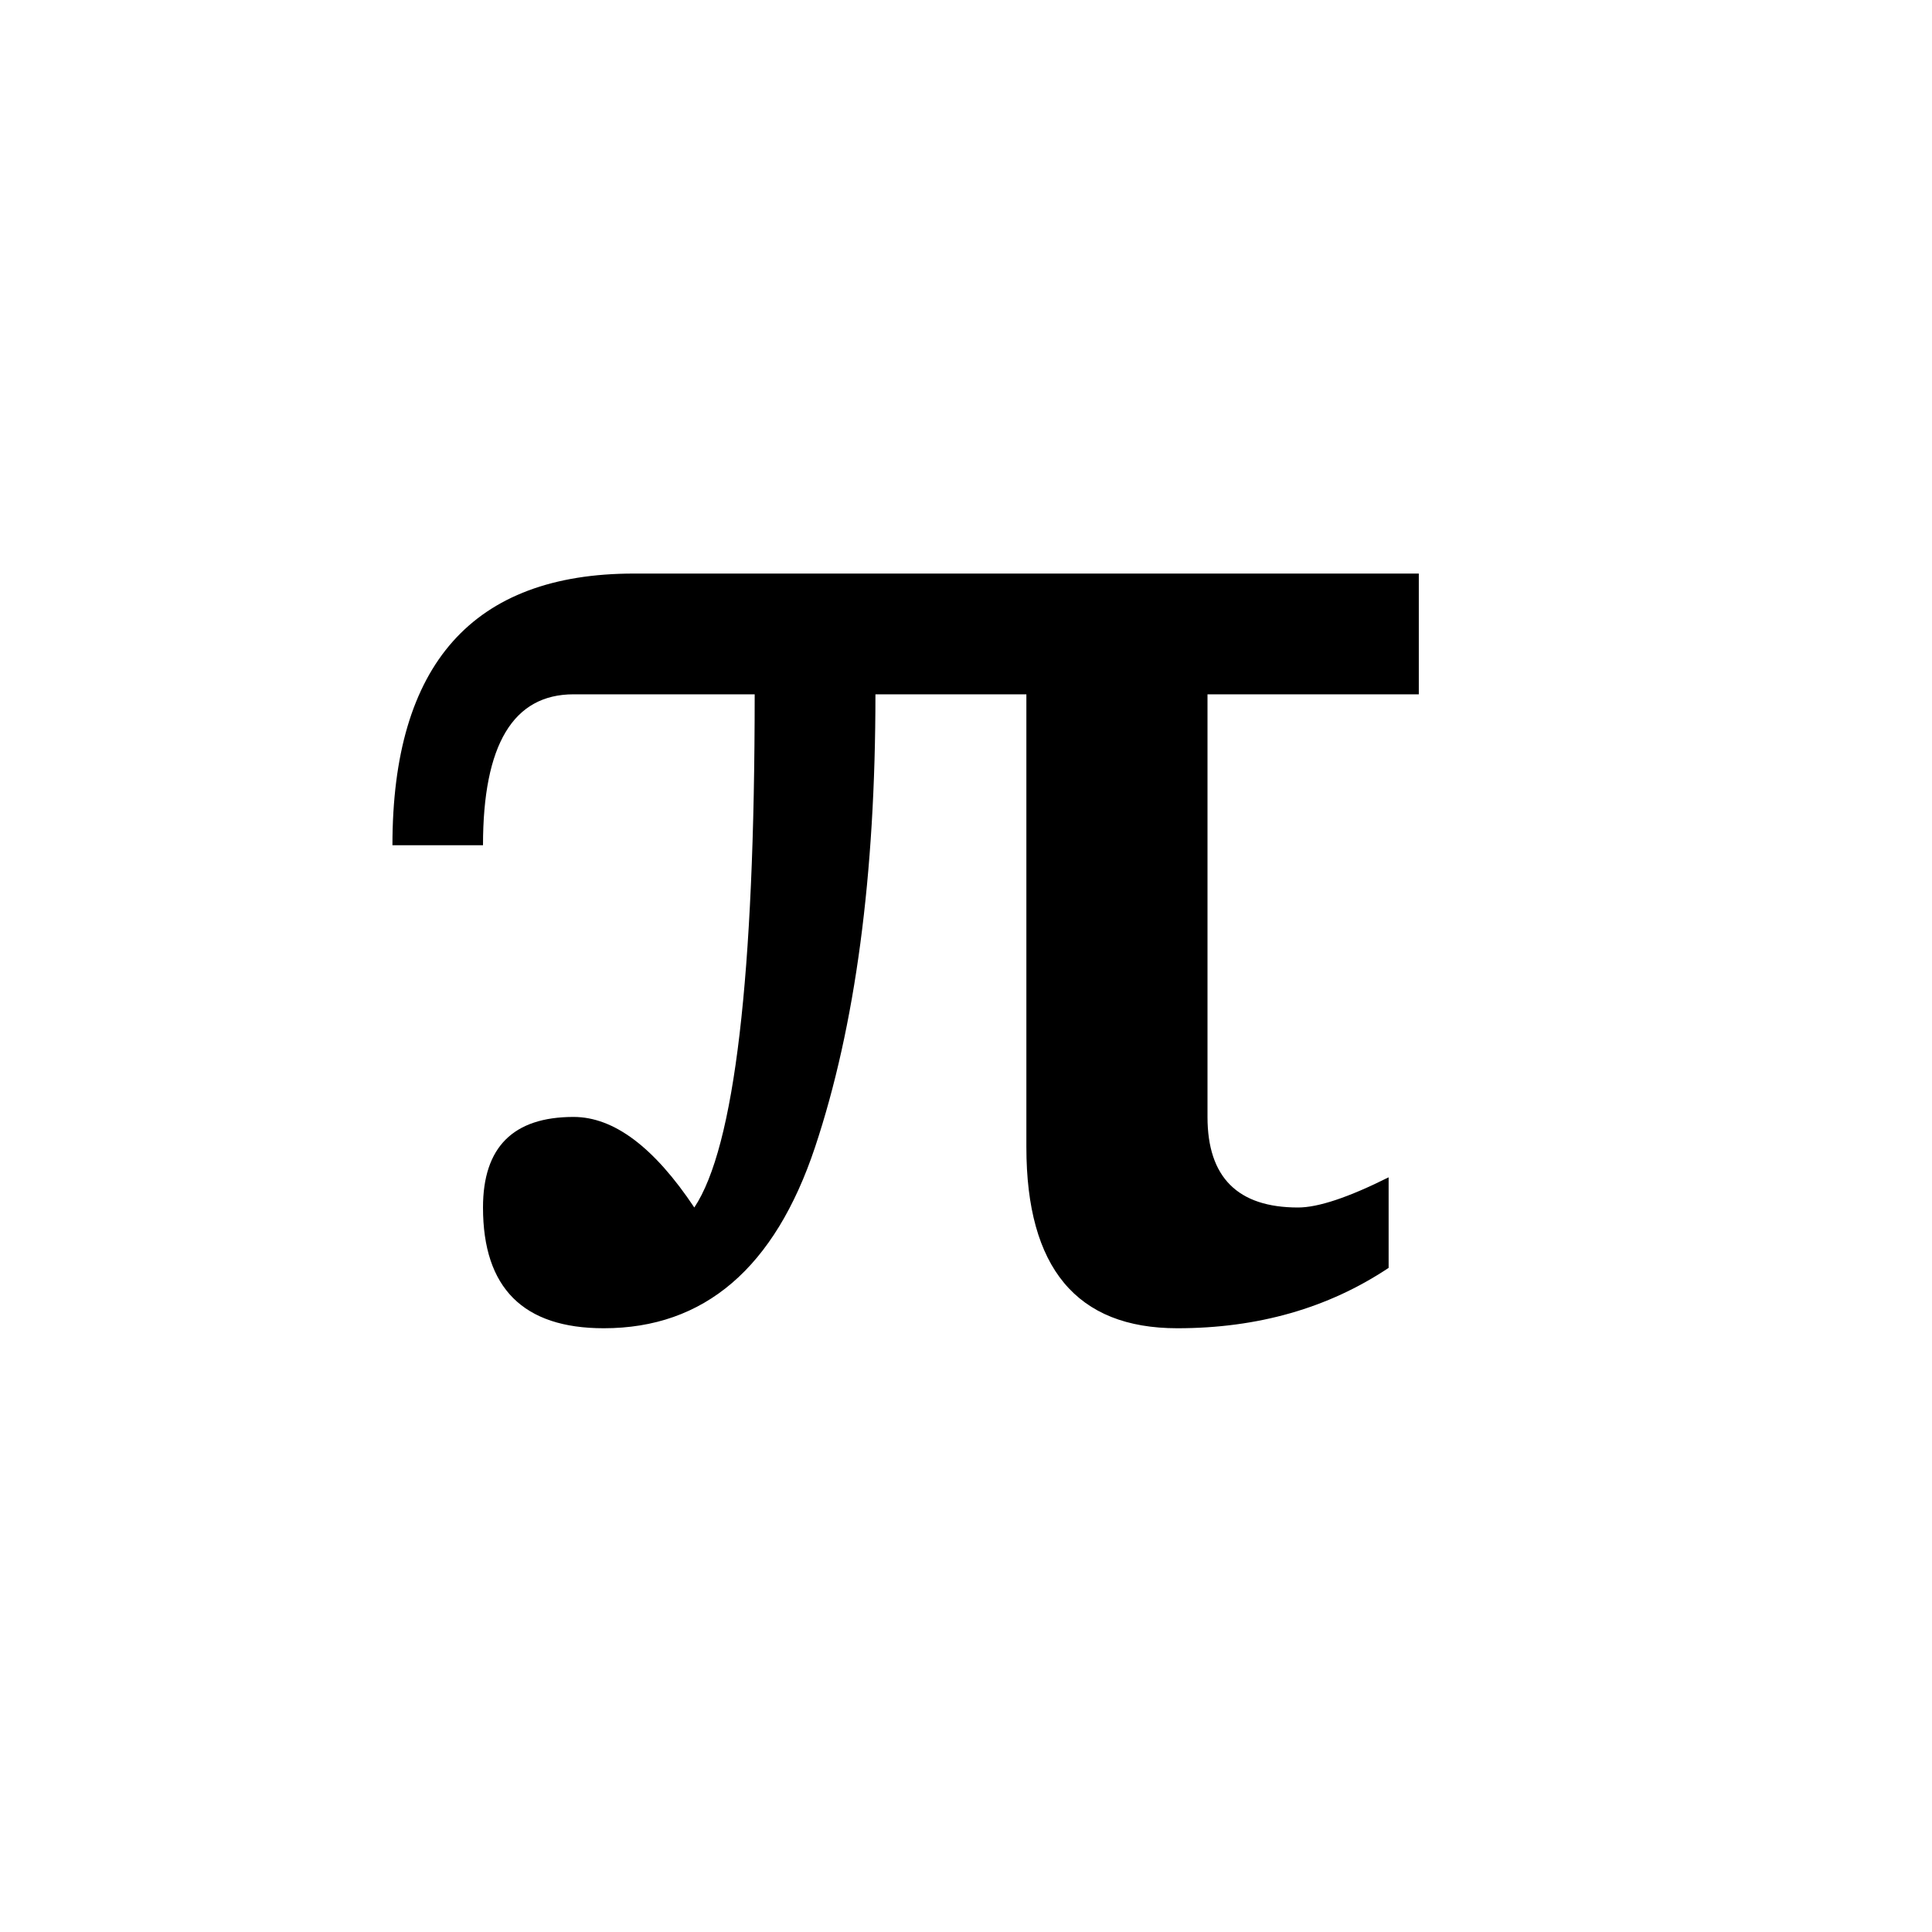
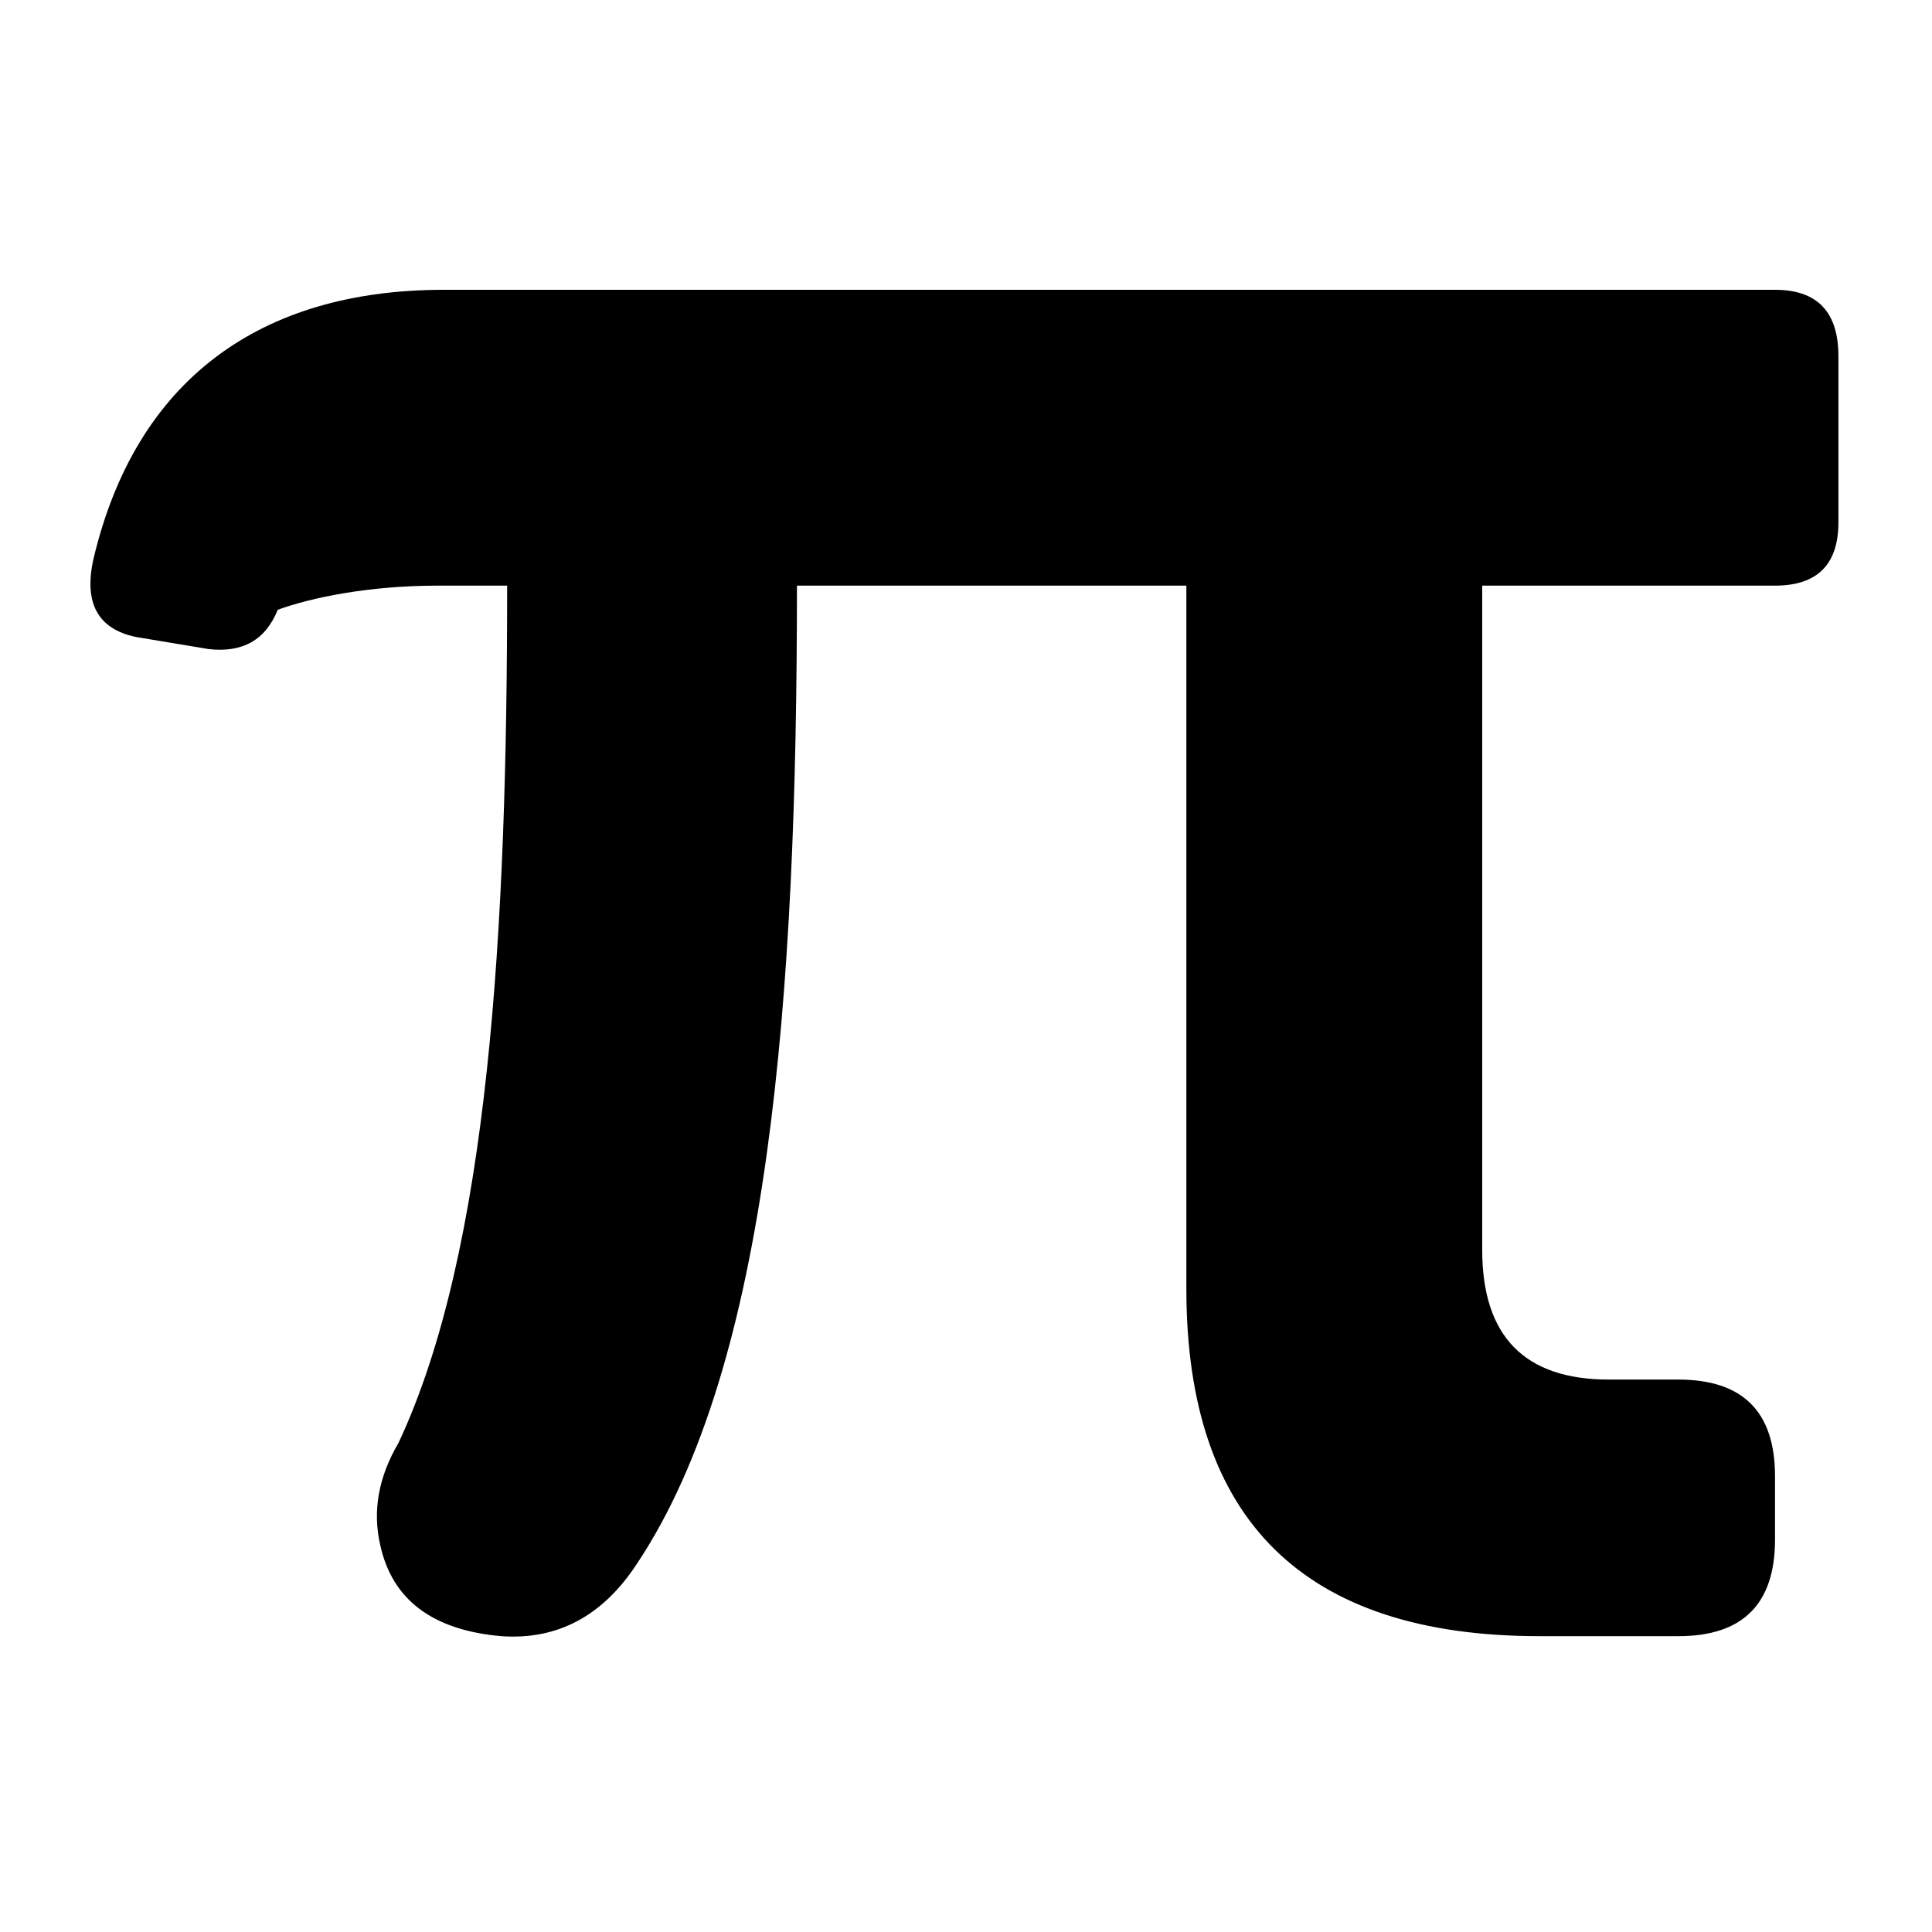
<svg xmlns="http://www.w3.org/2000/svg" viewBox="0 0 64 64">
-   <path fill="#000" d="M 46 42 Q 43 44 39 44 Q 34 44 34 38 L 34 23 L 29 23 Q 29 32 27 38 Q 25 44 20 44 Q 16 44 16 40 Q 16 37 19 37 Q 21 37 23 40 Q 25 37 25 23 L 19 23 Q 16 23 16 28 L 13 28 Q 13 19 21 19 L 47 19 L 47 23 L 40 23 L 40 37 Q 40 40 43 40 Q 44 40 46 39 Z" />
+   <path fill="#000" d="M14.7 9.6 H58.8 Q60.9 9.6 60.9 11.8 V17.3 Q60.9 19.4 58.8 19.4 H49.1 V41.4 Q49.1 45.7 53.3 45.7 H55.6 Q58.8 45.7 58.8 48.9 V51 Q58.8 54.2 55.6 54.2 H51 Q39.3 54.2 39.3 42.7 V19.4 H26.4 C26.4 33 25.5 45.2 21.1 51.8 Q19.4 54.4 16.6 54.2 Q13.2 53.9 12.6 51.2 Q12.2 49.5 13.2 47.8 C16.2 41.4 16.8 30.8 16.8 19.4 H14.5 C12.2 19.4 10.3 19.8 9.2 20.2 Q8.6 21.7 6.9 21.5 L4.5 21.1 Q2.6 20.7 3.1 18.5 C4.5 12.6 8.6 9.6 14.7 9.6 Z" />
</svg>
